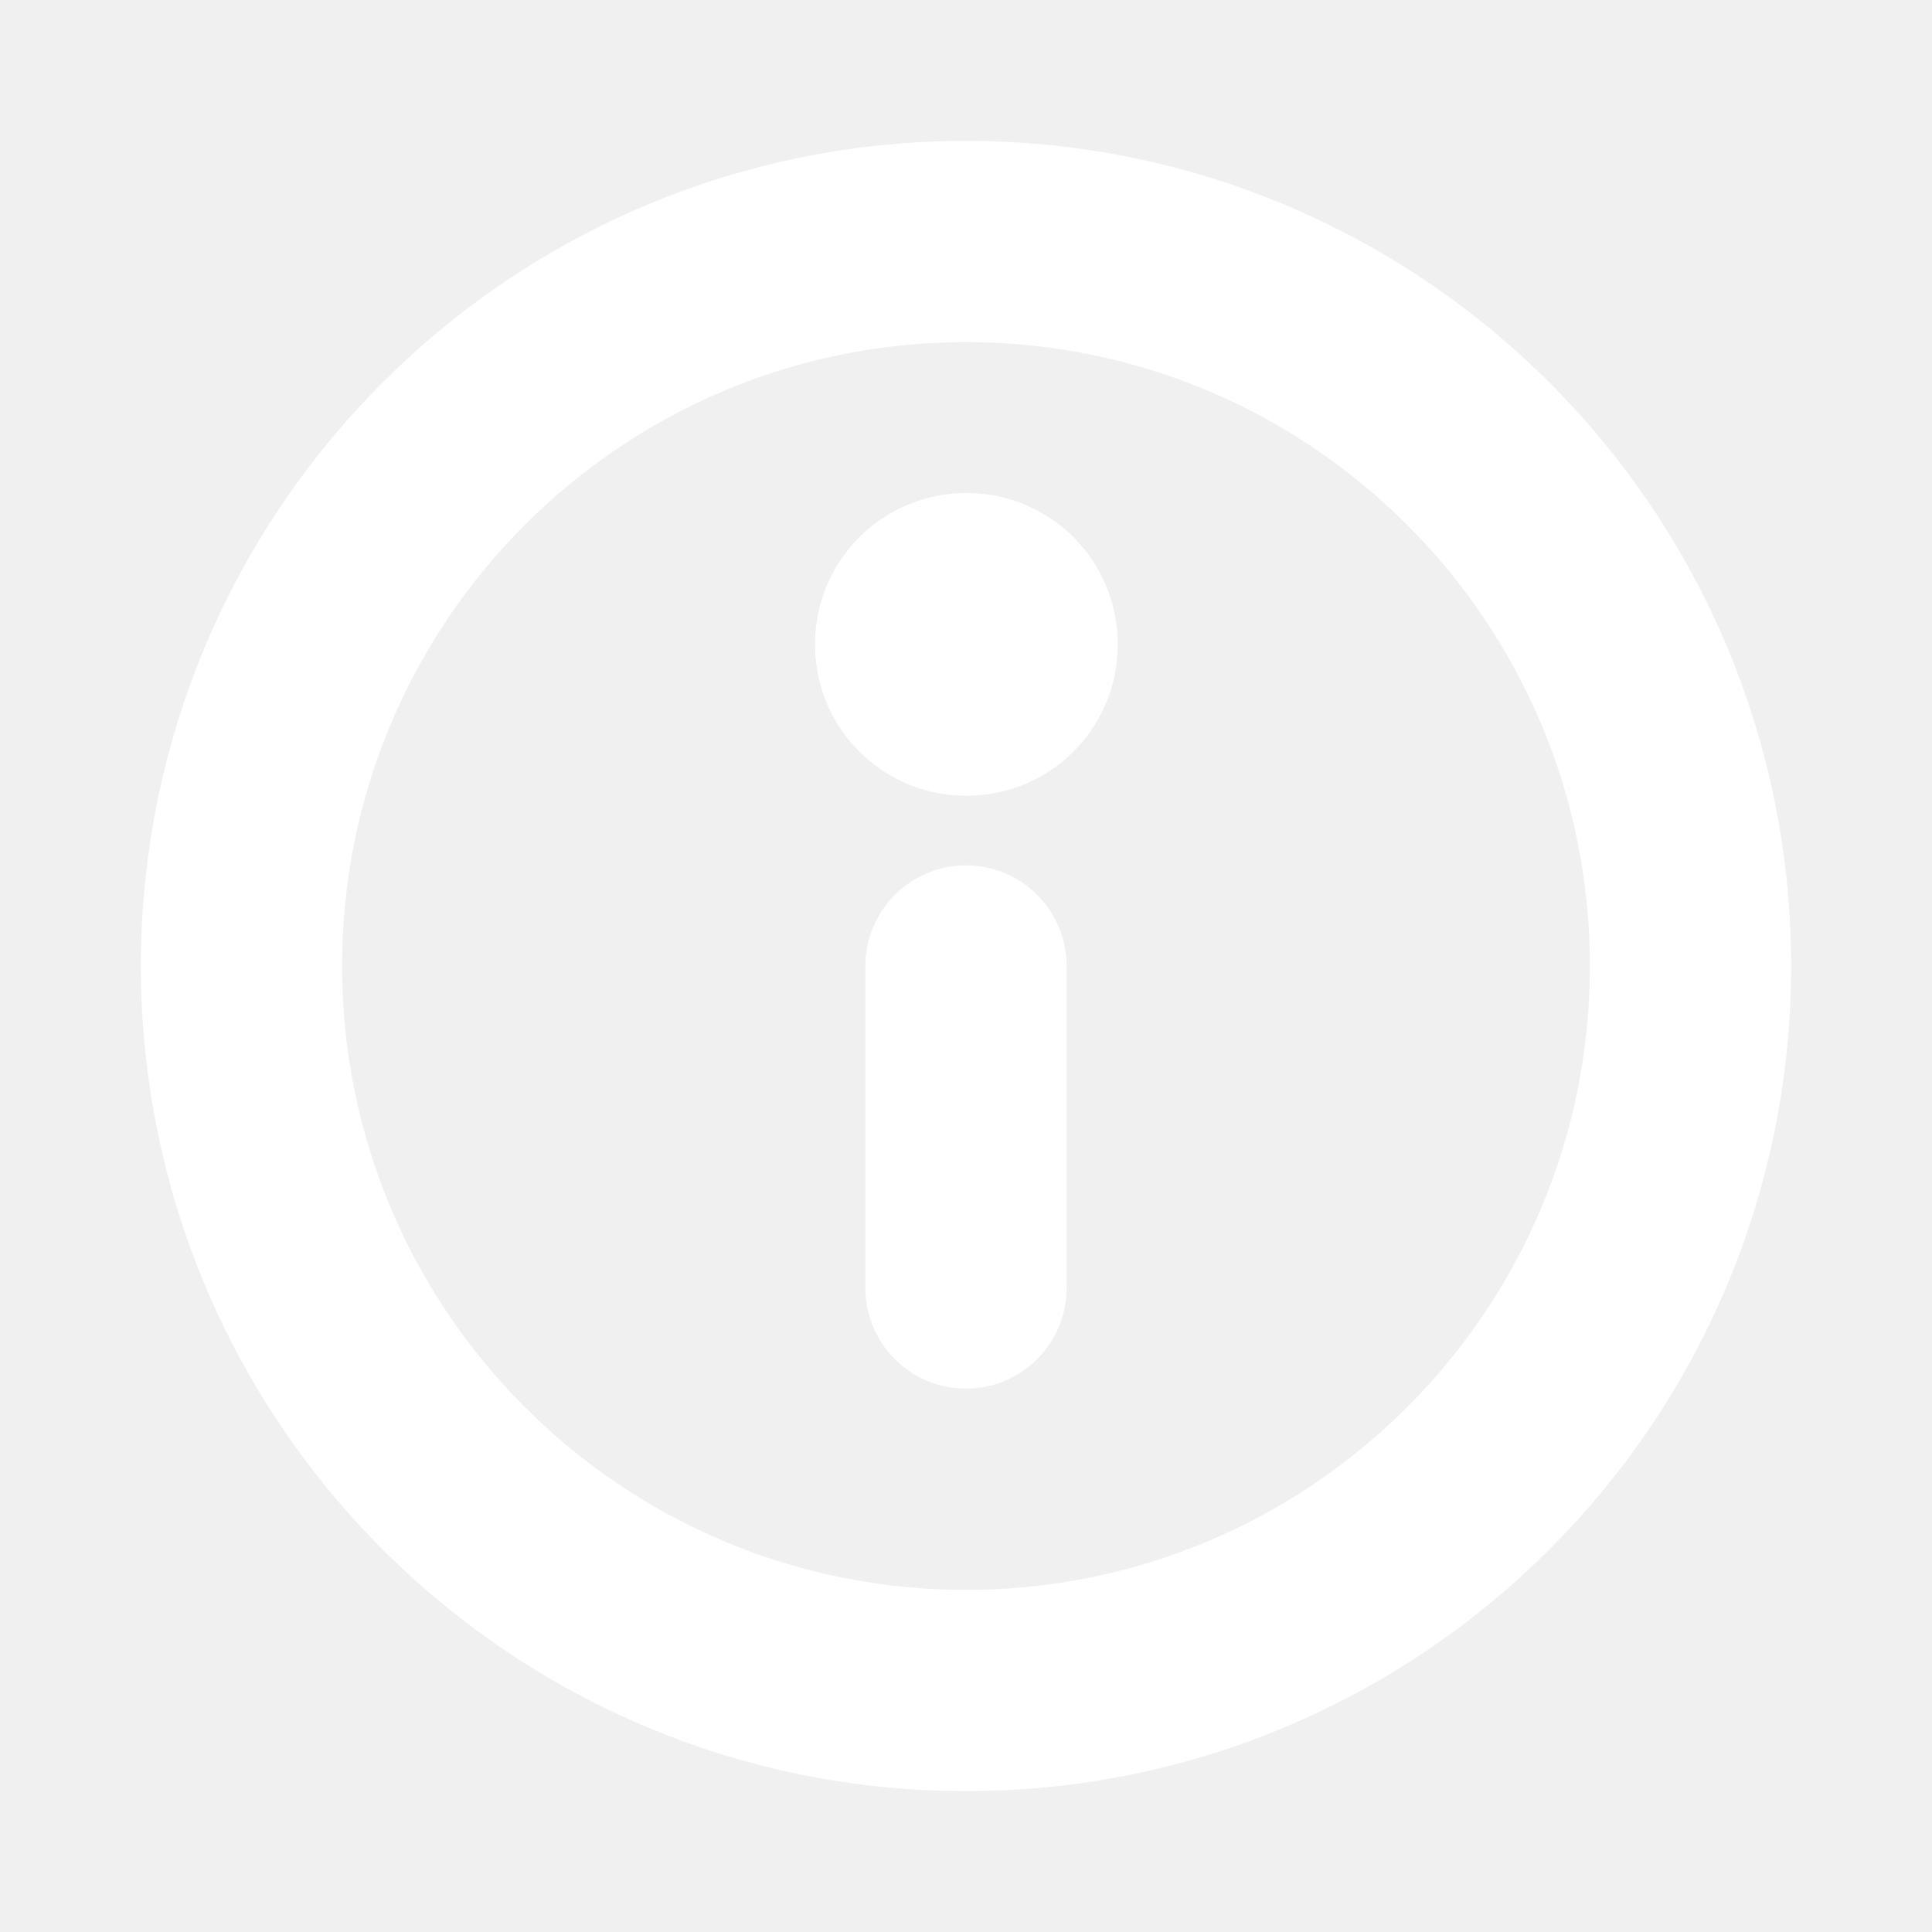
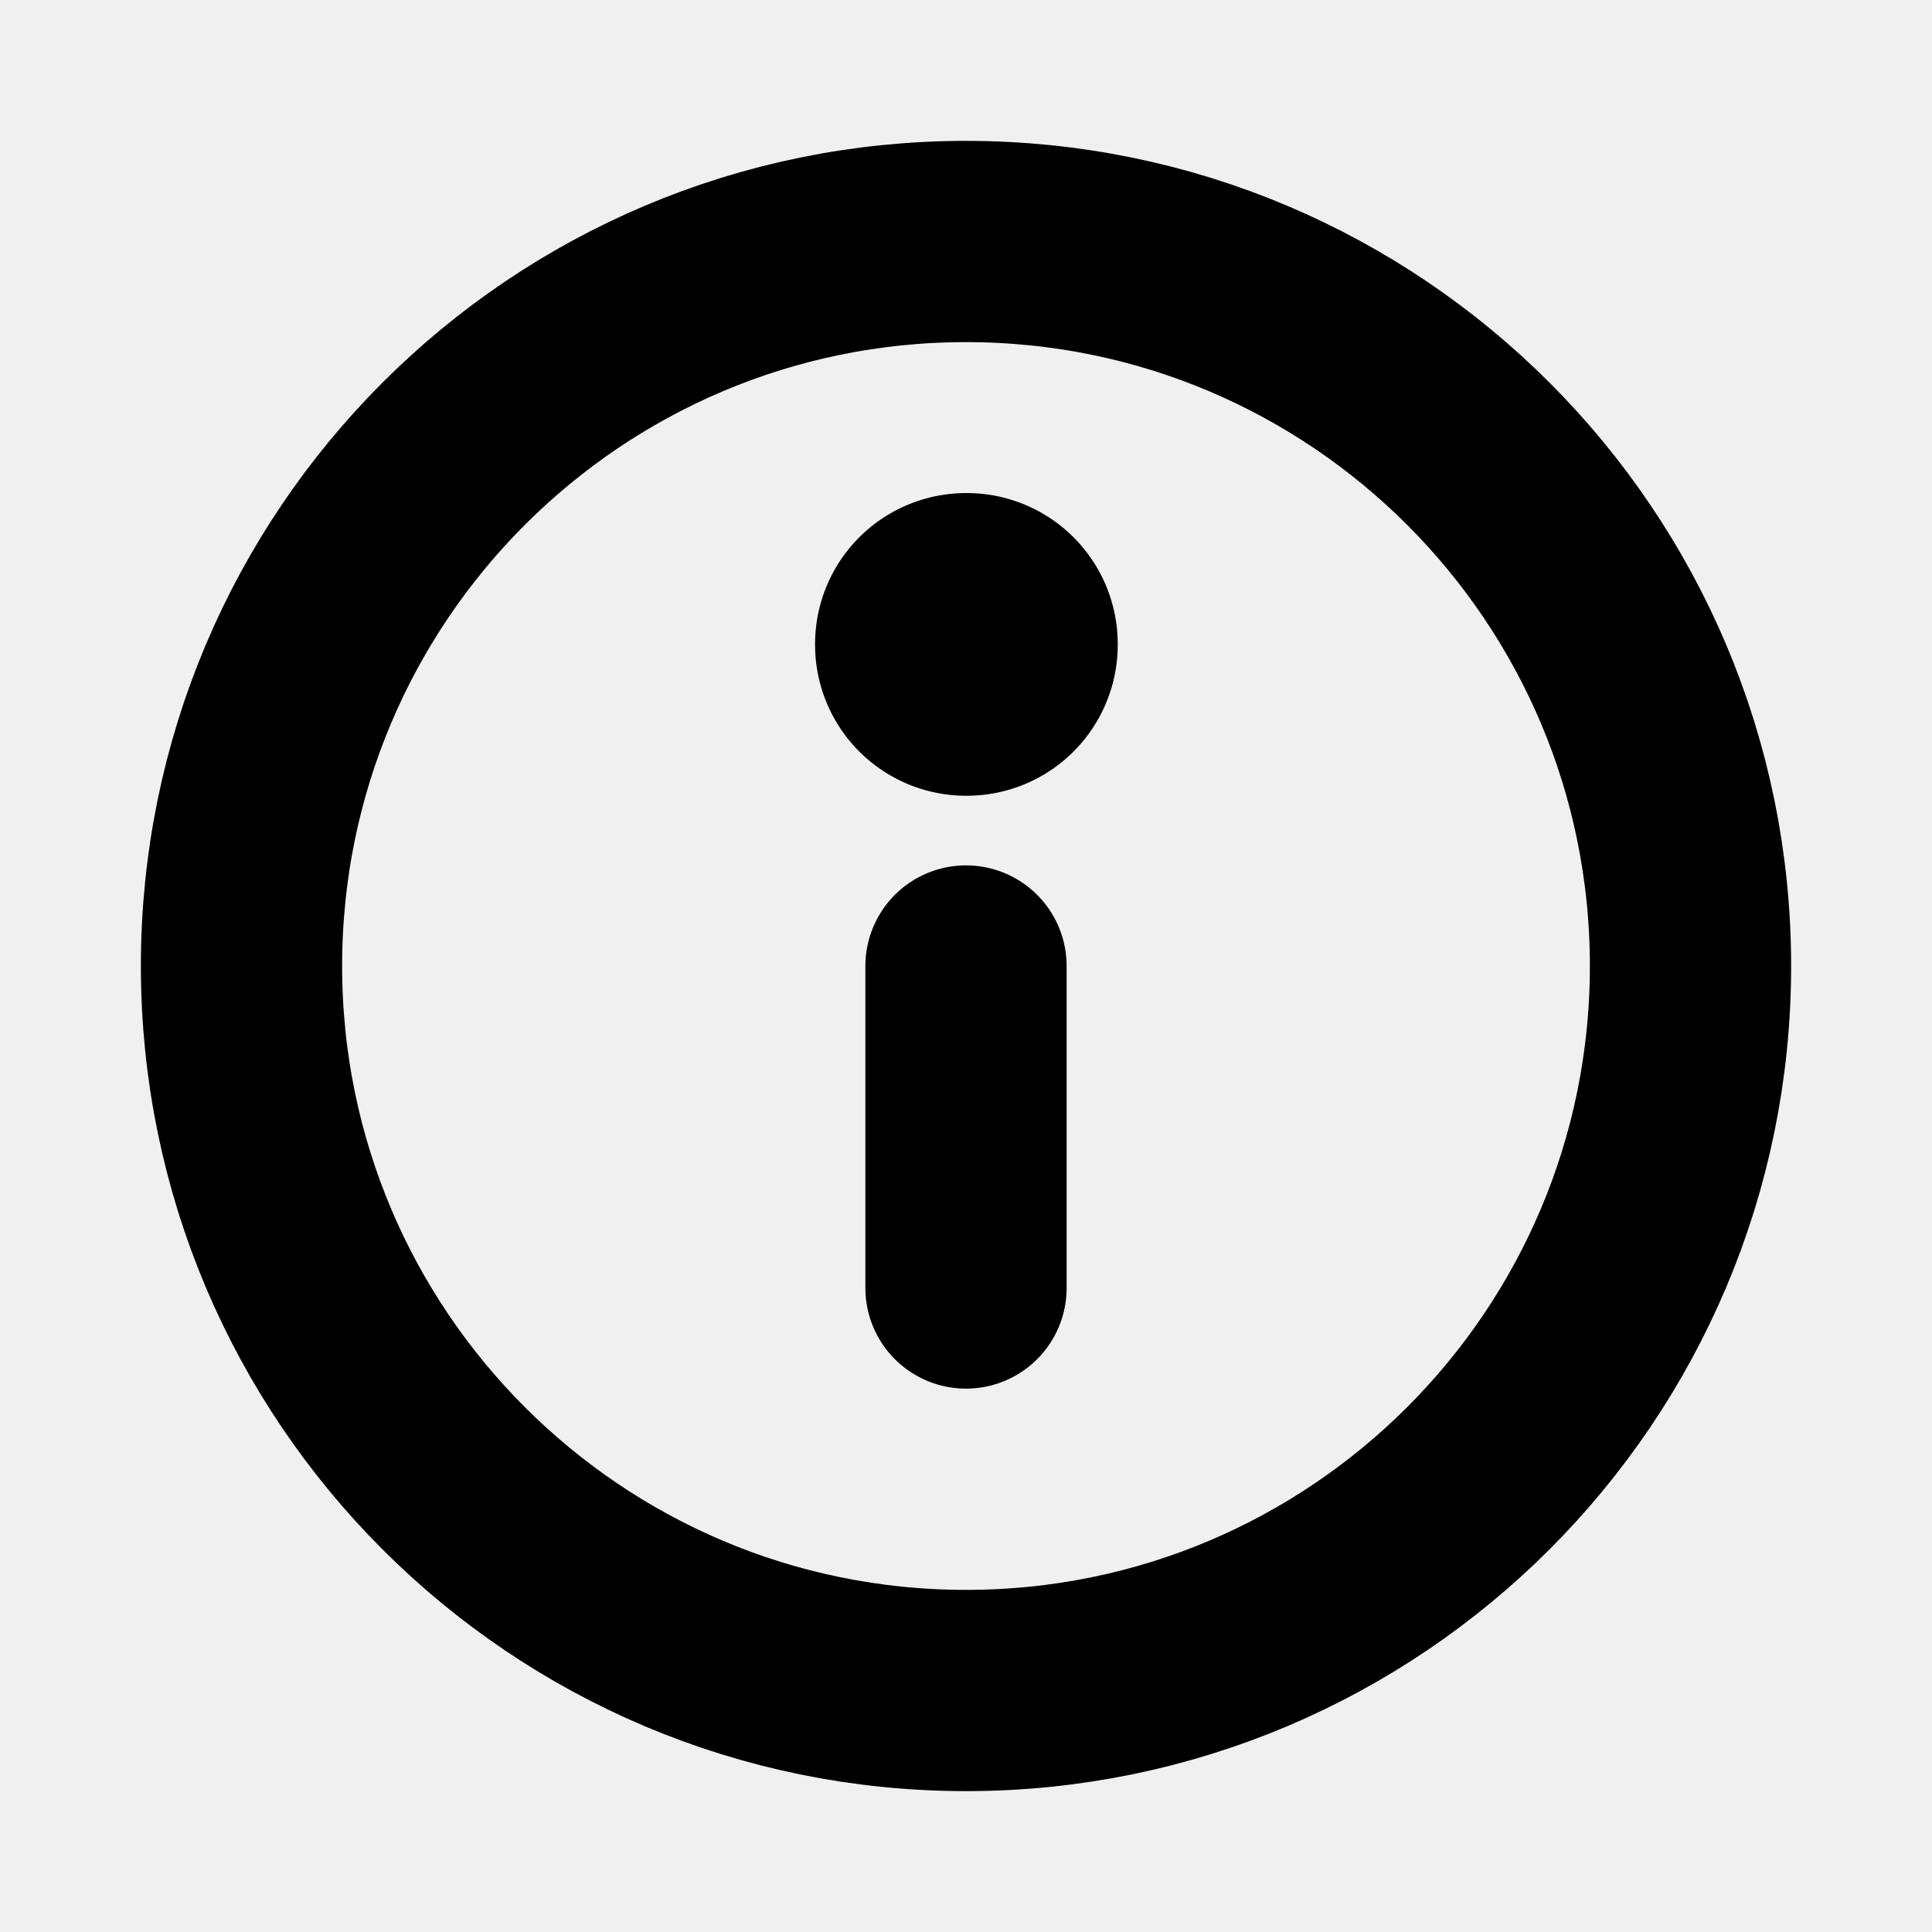
- <svg xmlns="http://www.w3.org/2000/svg" stroke="white" width="800px" height="800px" viewBox="0 0 24 24" fill="none">
+ <svg xmlns="http://www.w3.org/2000/svg" stroke="black" width="800px" height="800px" viewBox="0 0 24 24" fill="none">
  <g clip-path="url(#clip0_429_11160)">
    <circle cx="12" cy="12" r="9" stroke-width="2.5" stroke-linecap="round" stroke-linejoin="round" />
    <rect x="12" y="8" width="0.01" height="0.01" stroke-width="3.75" stroke-linejoin="round" />
    <path d="M12 12V16" stroke-width="2.5" stroke-linecap="round" stroke-linejoin="round" />
  </g>
  <defs>
    <clipPath id="clip0_429_11160">
-       <rect width="24" height="24" fill="white" />
+       <rect width="24" height="24" fill="black" />
    </clipPath>
  </defs>
</svg>
